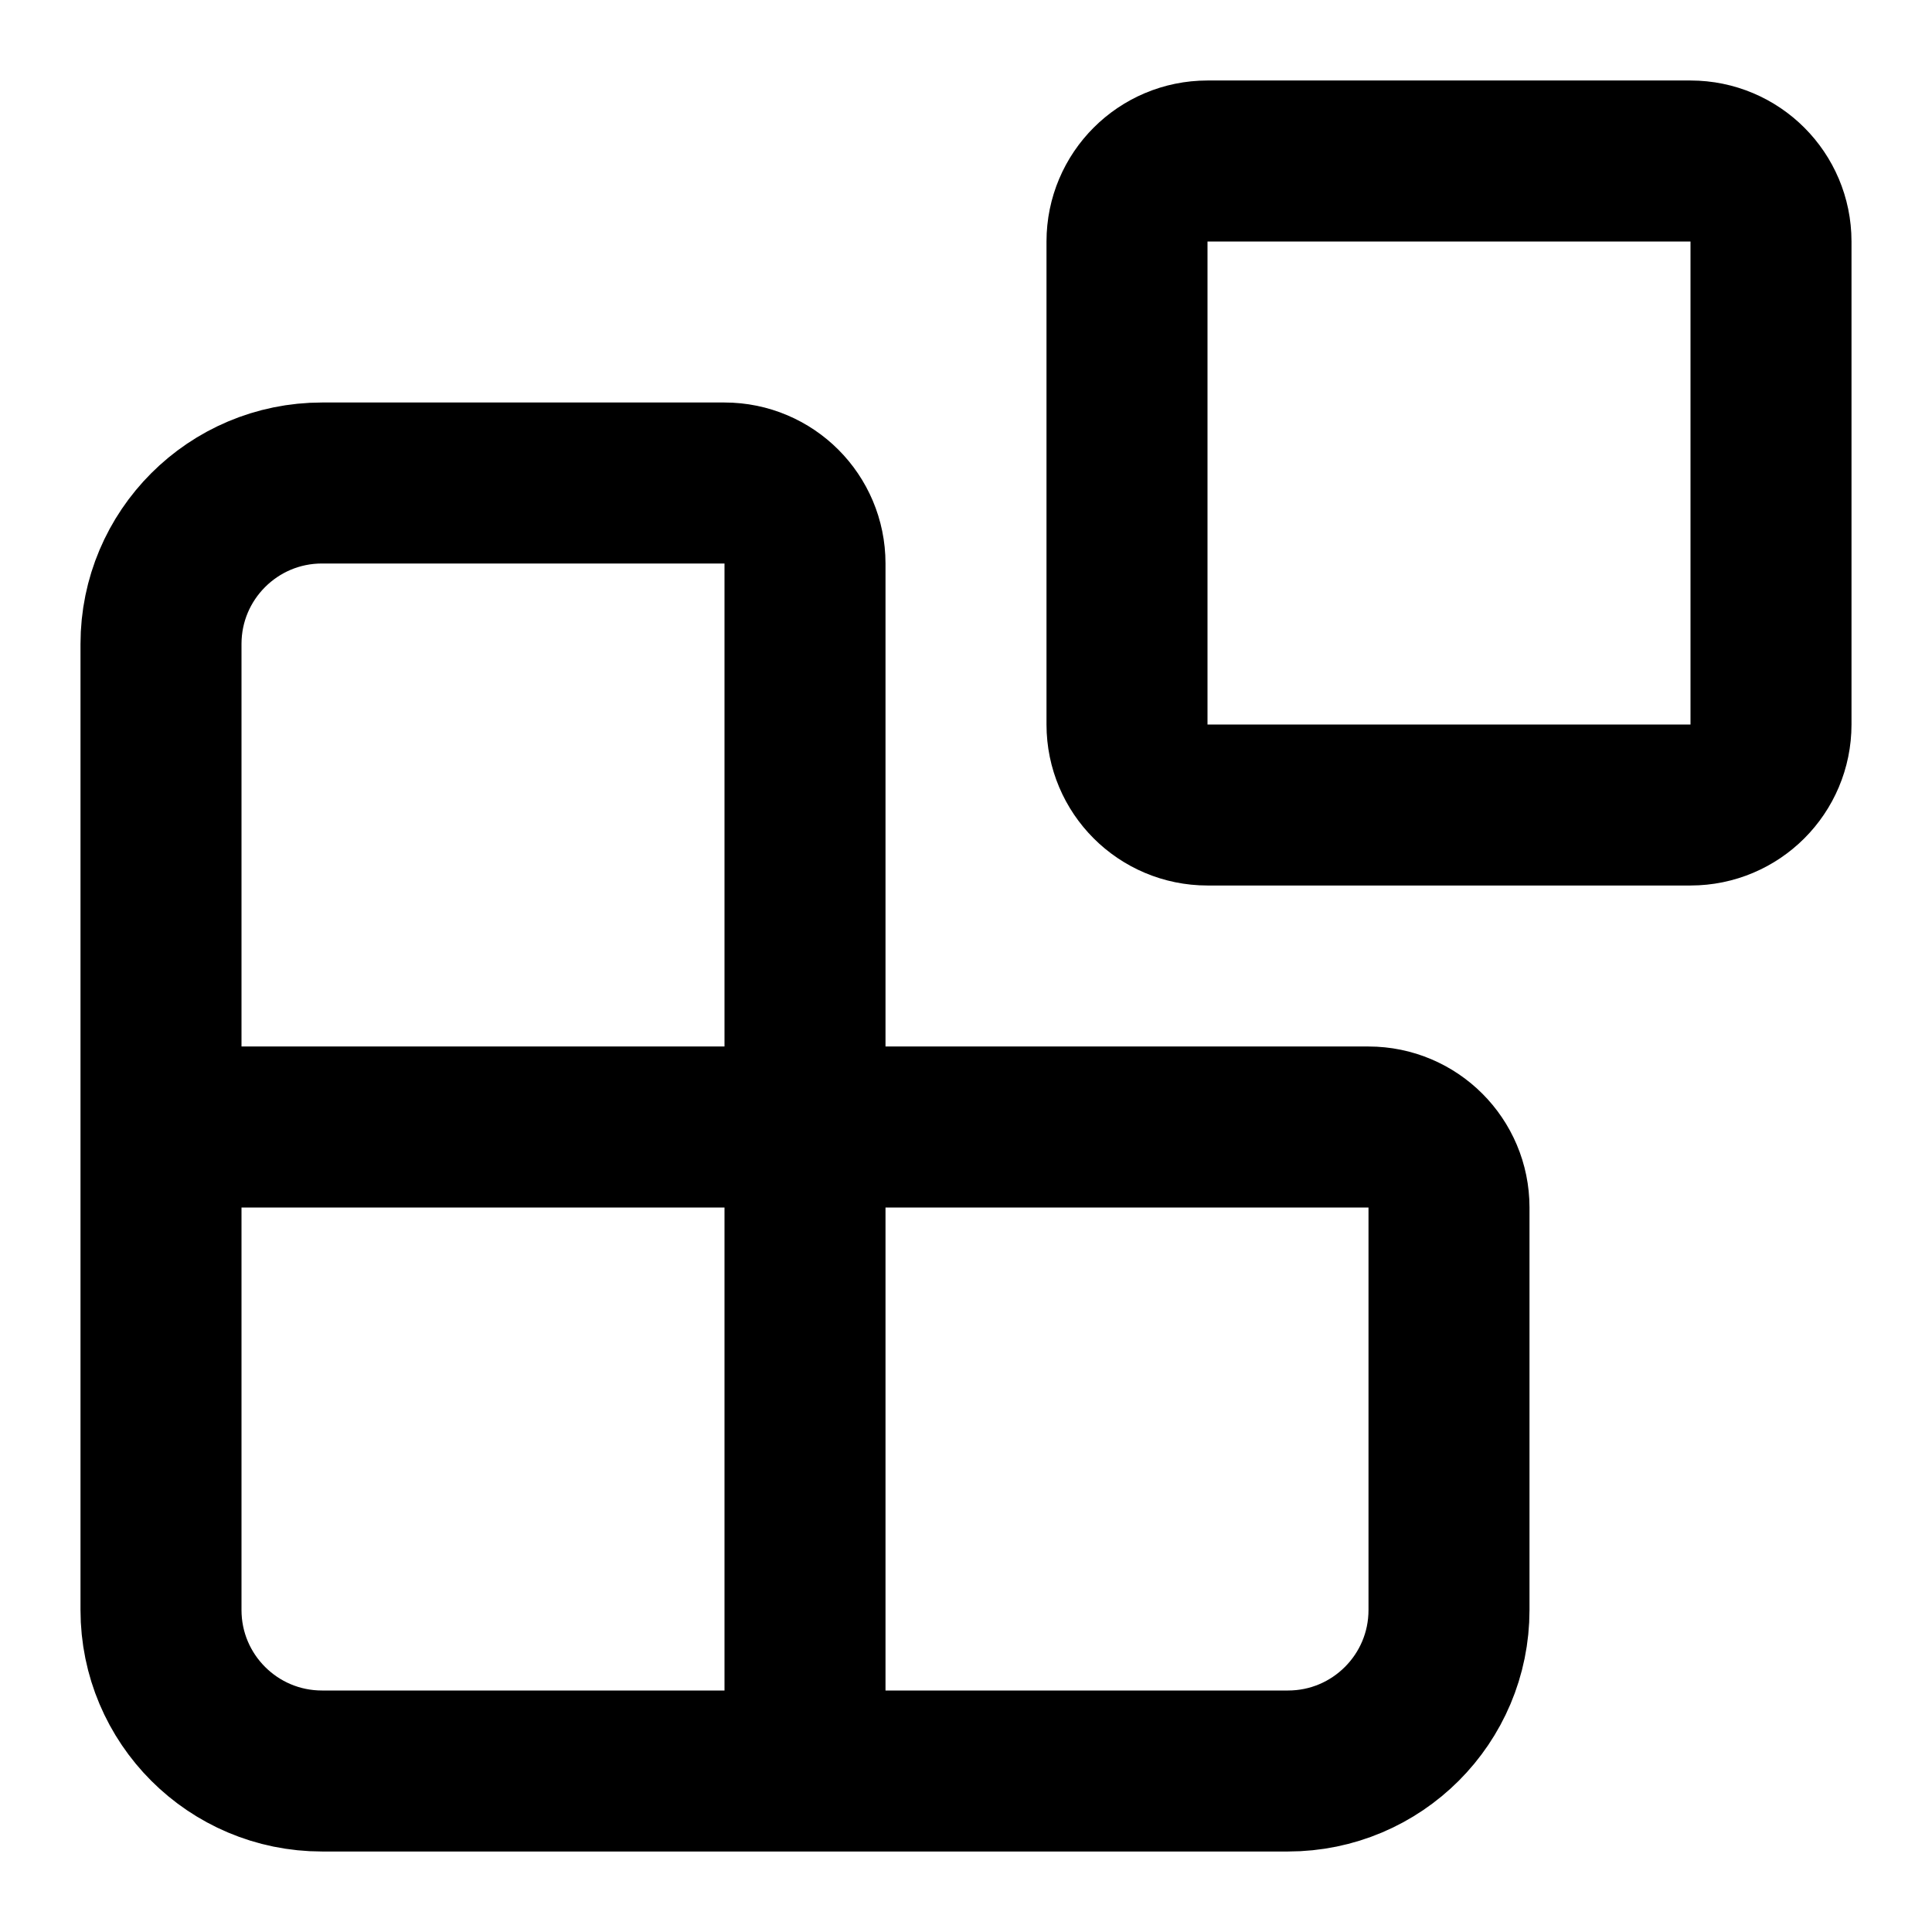
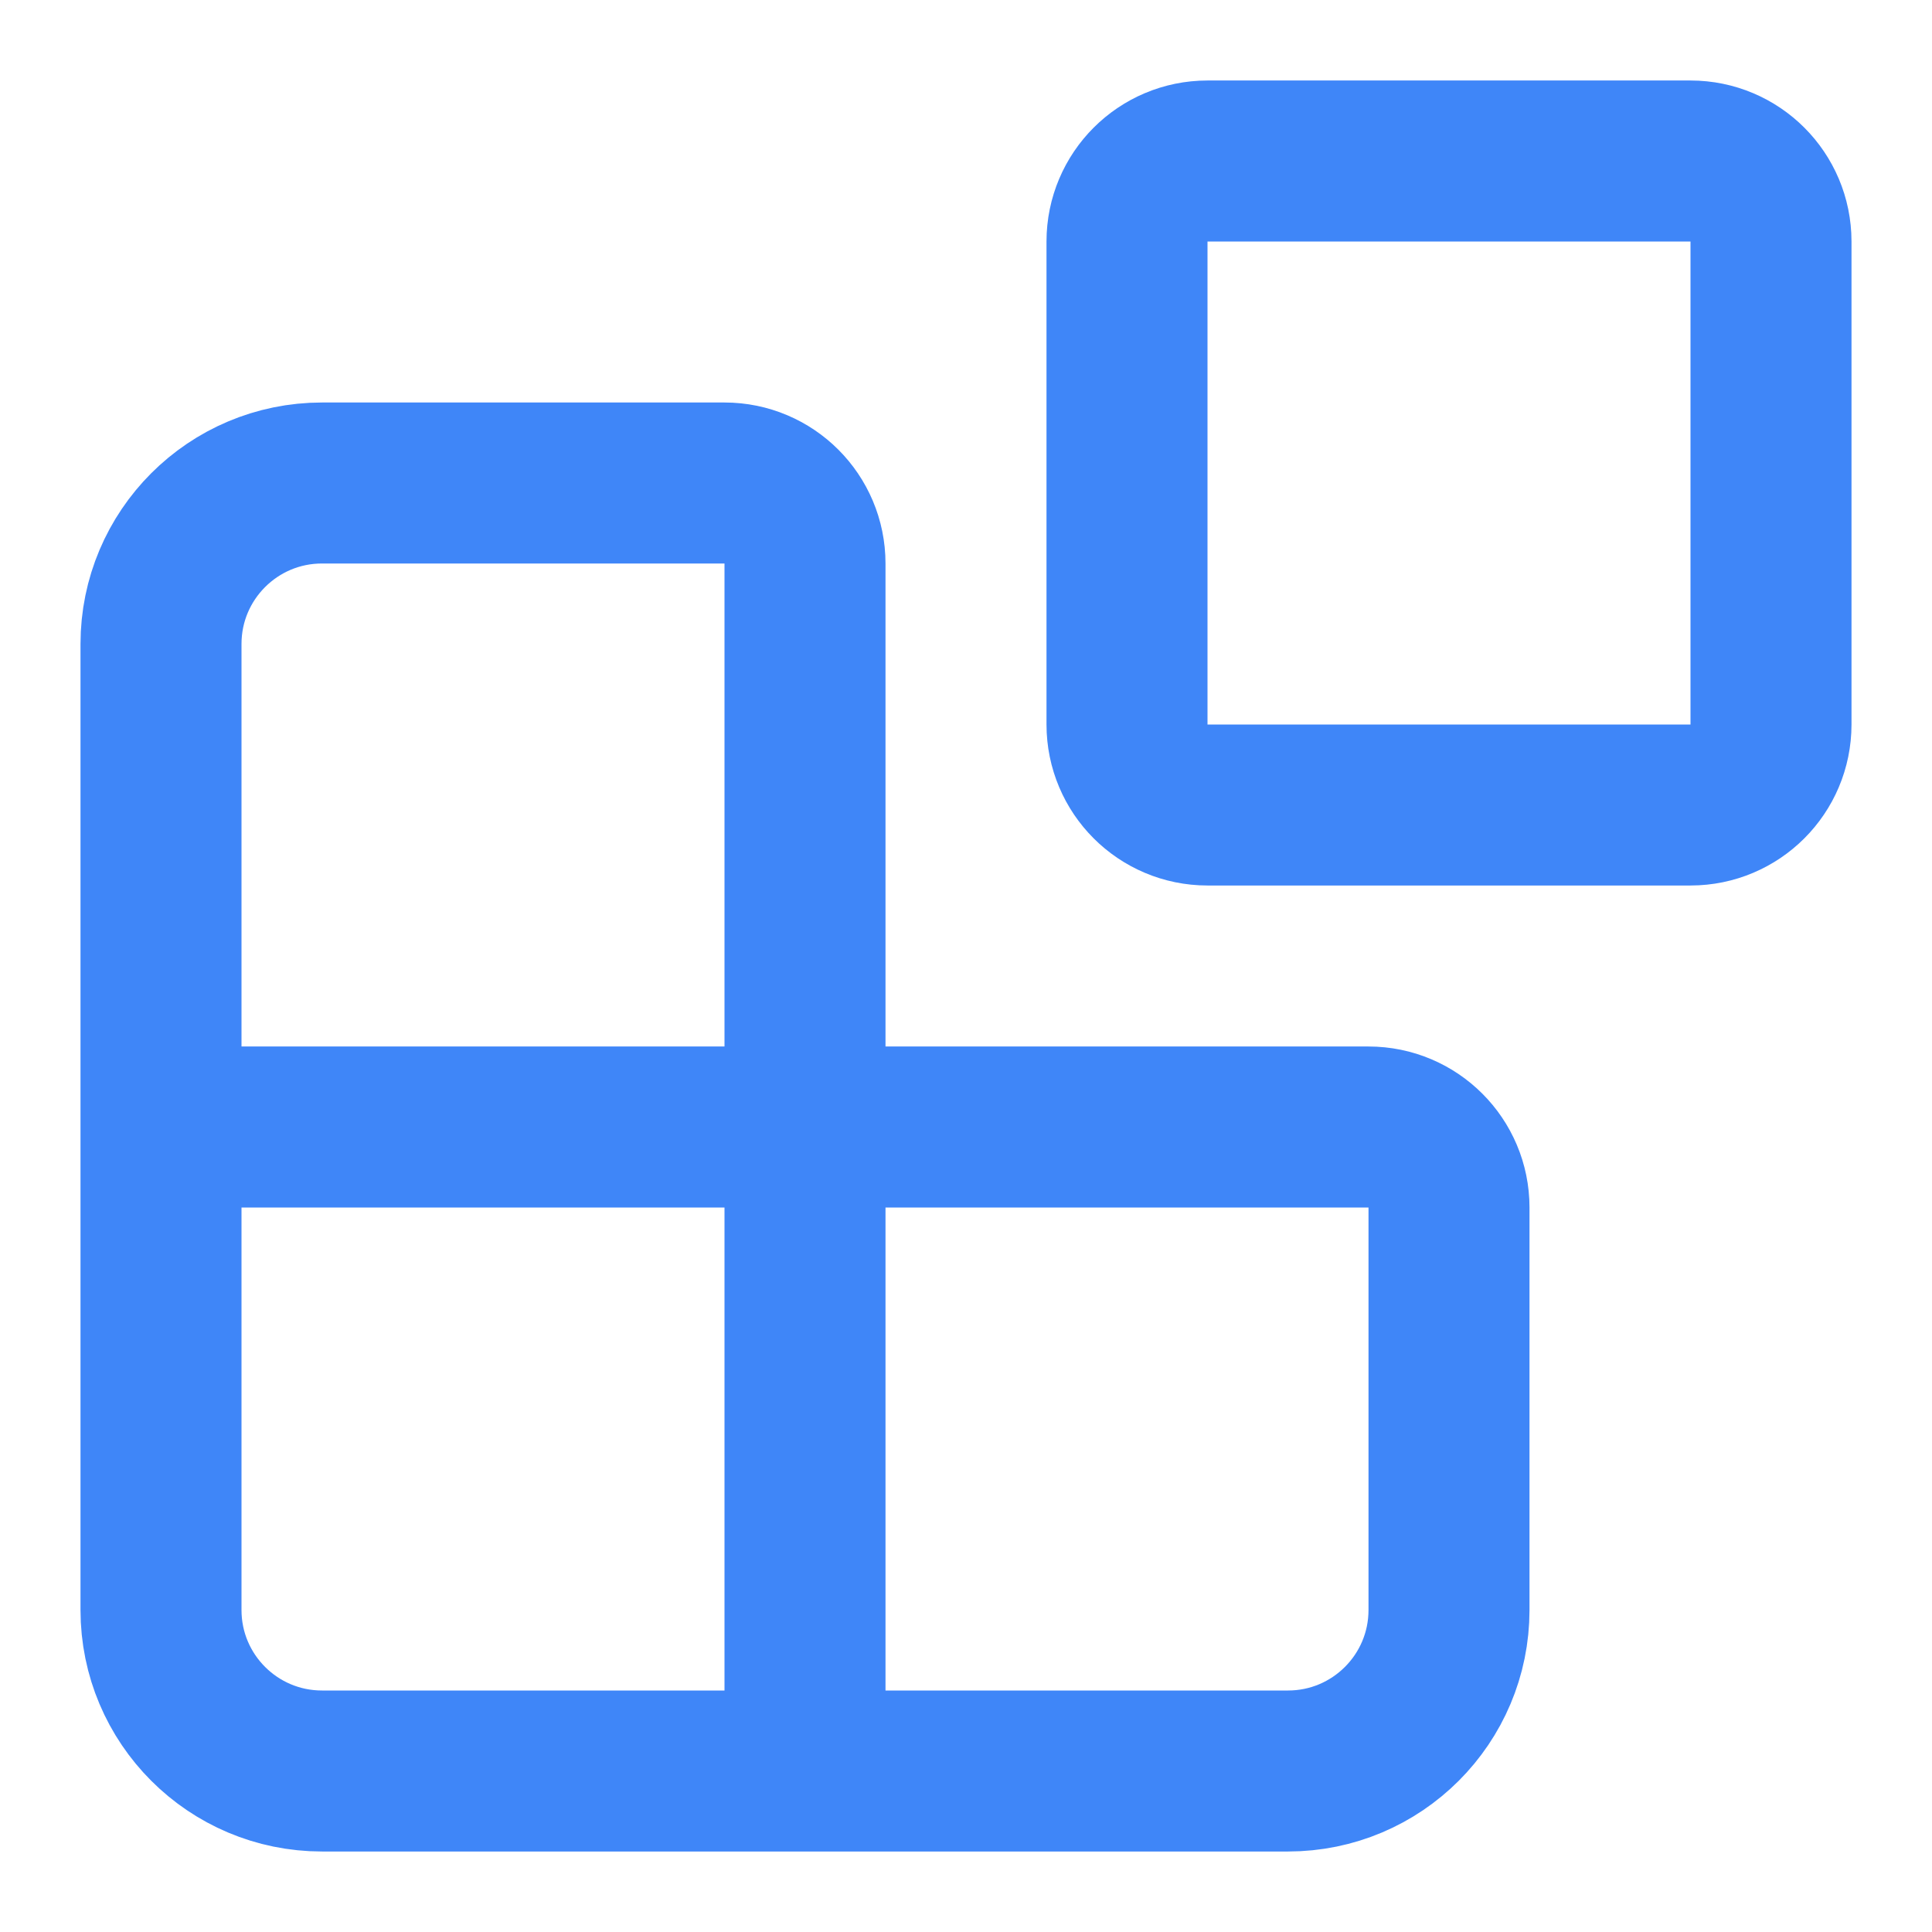
- <svg xmlns="http://www.w3.org/2000/svg" width="24" height="24" viewBox="0 0 24 24" fill="none" stroke="currentColor" stroke-width="2" stroke-linecap="round" stroke-linejoin="round" class="lucide lucide-blocks-icon lucide-blocks">
+ <svg xmlns="http://www.w3.org/2000/svg" width="24" height="24" viewBox="0 0 24 24" fill="none" stroke="#3f86f8" stroke-width="2" stroke-linecap="round" stroke-linejoin="round" class="lucide lucide-blocks-icon lucide-blocks">
  <path d="M10 22V7a1 1 0 0 0-1-1H4a2 2 0 0 0-2 2v12a2 2 0 0 0 2 2h12a2 2 0 0 0 2-2v-5a1 1 0 0 0-1-1H2" />
  <rect x="14" y="2" width="8" height="8" rx="1" />
</svg>
